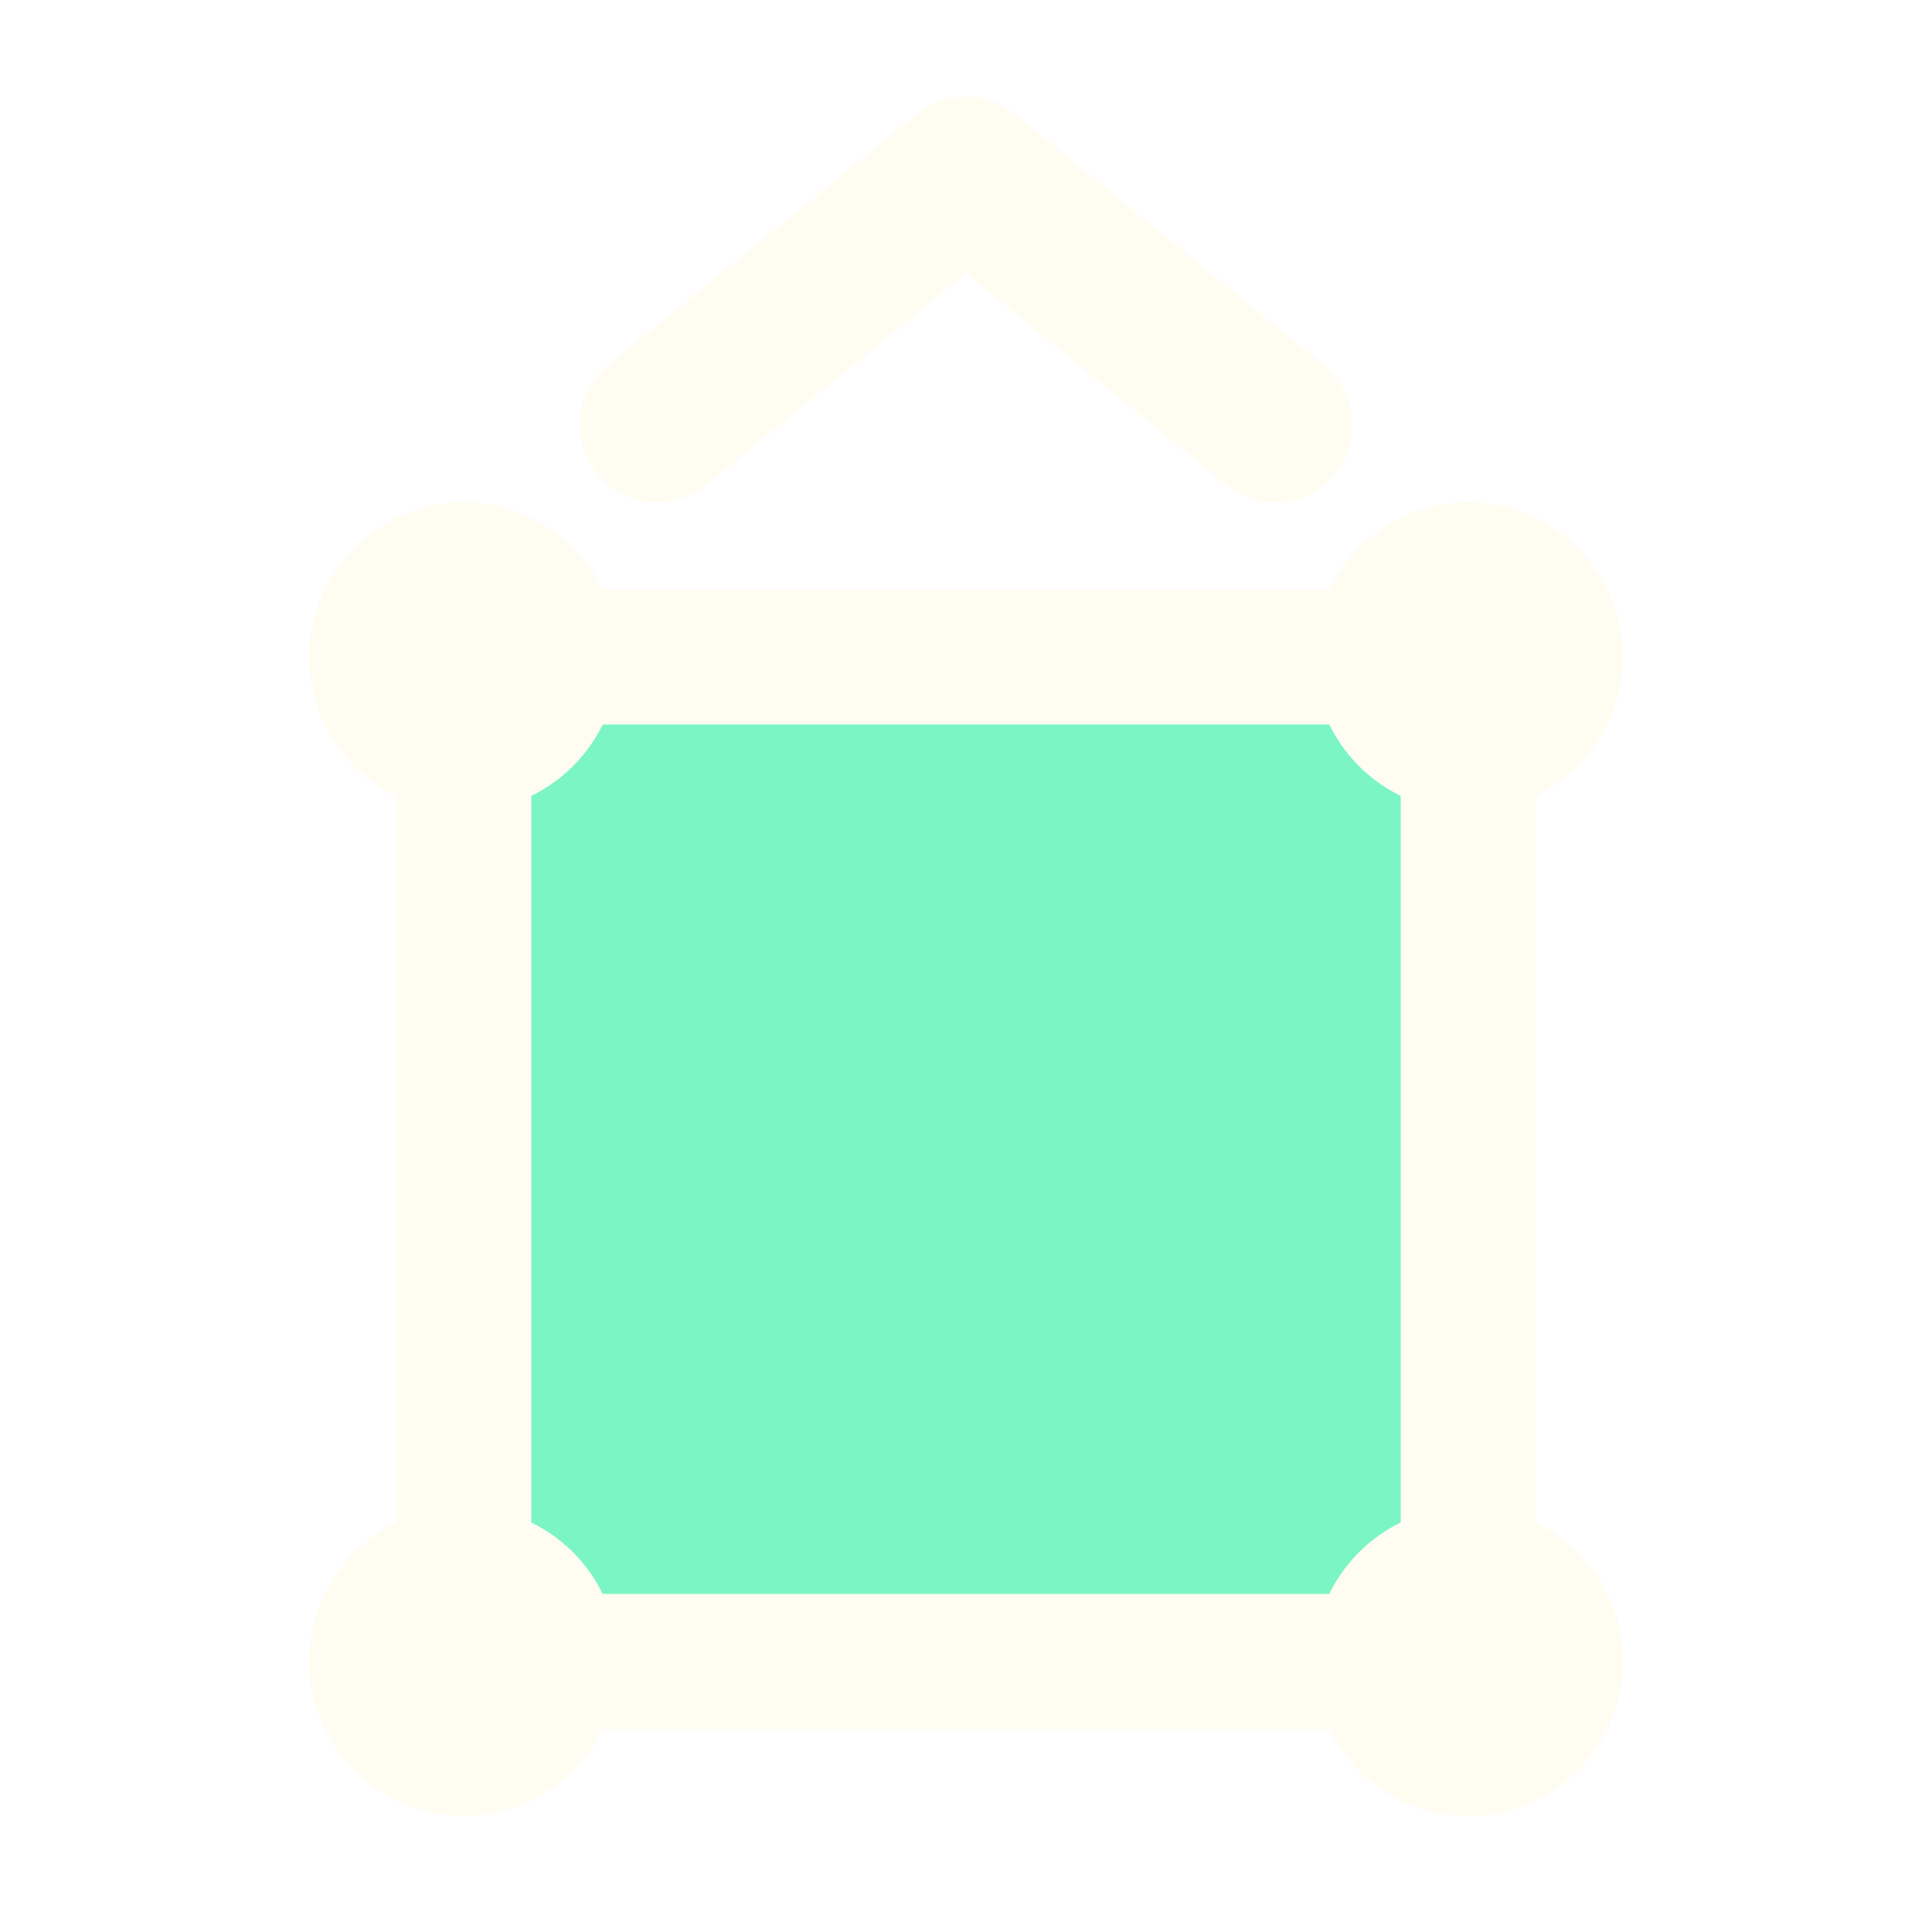
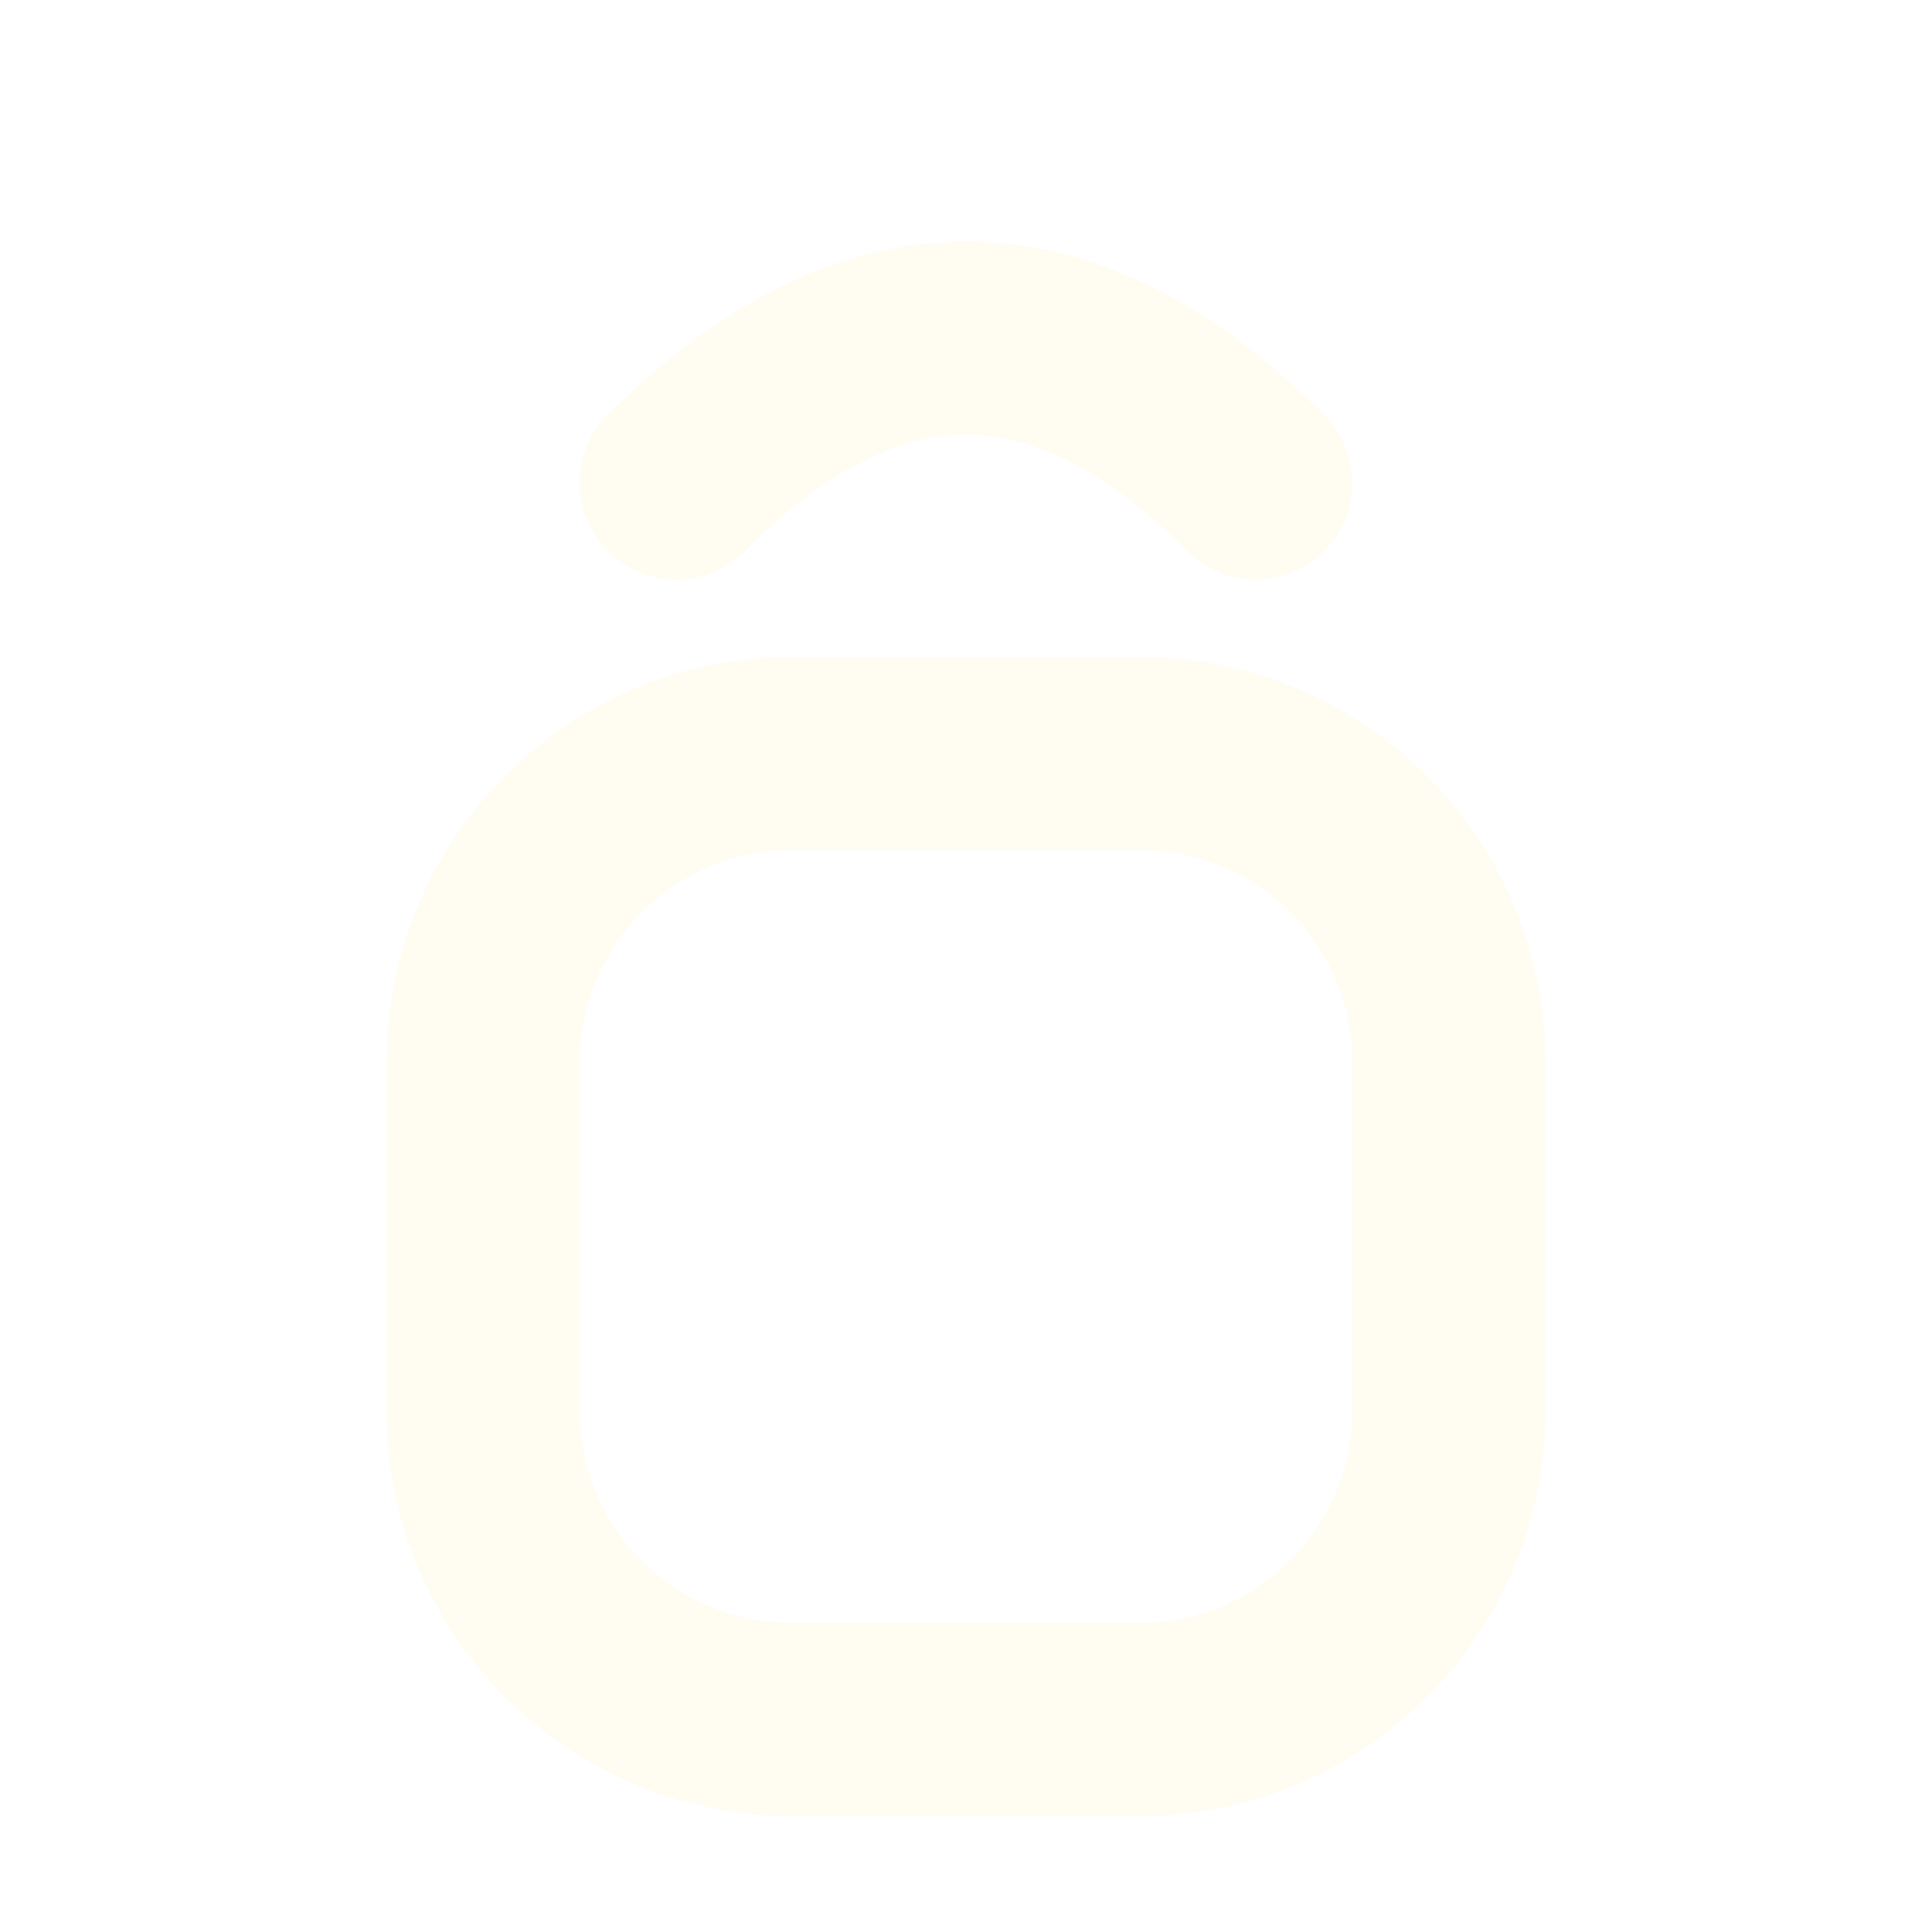
<svg xmlns="http://www.w3.org/2000/svg" viewBox="0 0 100 100">
-   <path d="M34 22 L50 9 L66 22" fill="none" stroke="#fffcf2" stroke-width="8" stroke-linecap="round" stroke-linejoin="round" />
-   <rect x="24" y="34" width="52" height="52" rx="7" fill="#7cf5c5" stroke="#fffcf2" stroke-width="7" />
-   <circle cx="24" cy="34" r="8" fill="#fffcf2" />
-   <circle cx="76" cy="34" r="8" fill="#fffcf2" />
-   <circle cx="24" cy="86" r="8" fill="#fffcf2" />
-   <circle cx="76" cy="86" r="8" fill="#fffcf2" />
+   <rect x="25" y="39" width="50" height="50" rx="16" fill="none" stroke="#fffcf2" stroke-width="10" />
+   <path d="M35 25 Q50 10 65 25" fill="none" stroke="#fffcf2" stroke-width="10" stroke-linecap="round" />
</svg>
